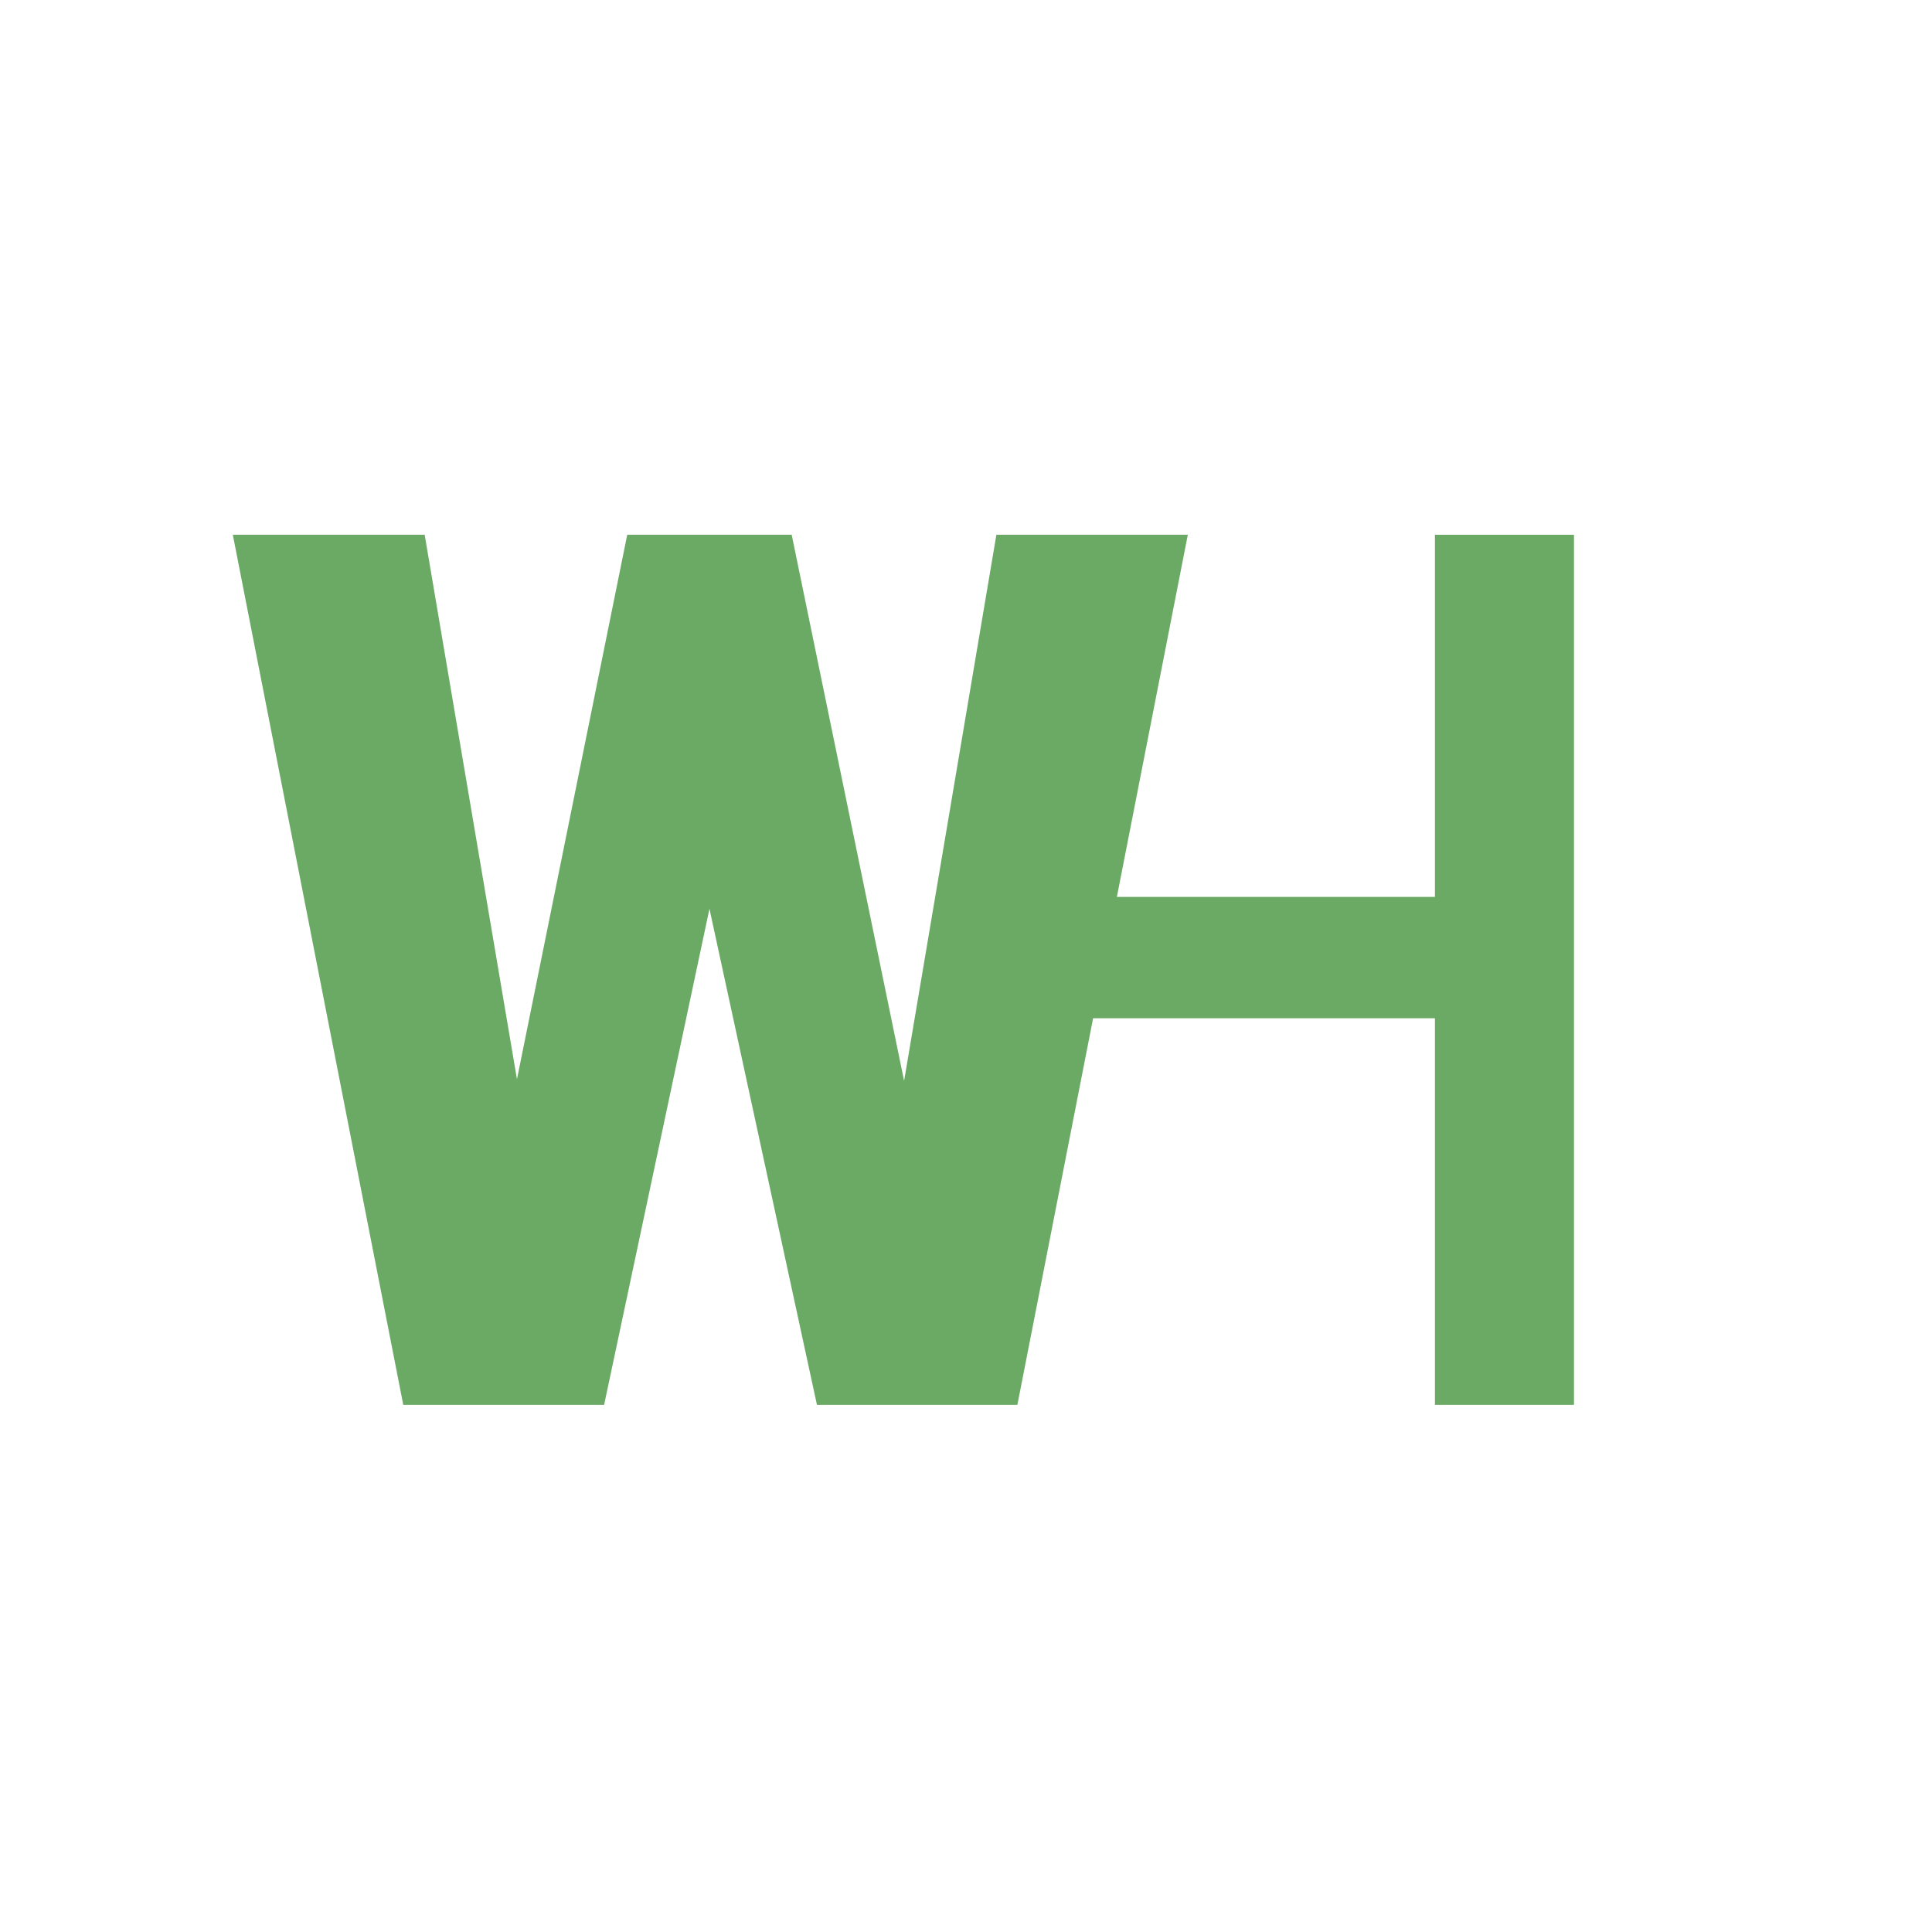
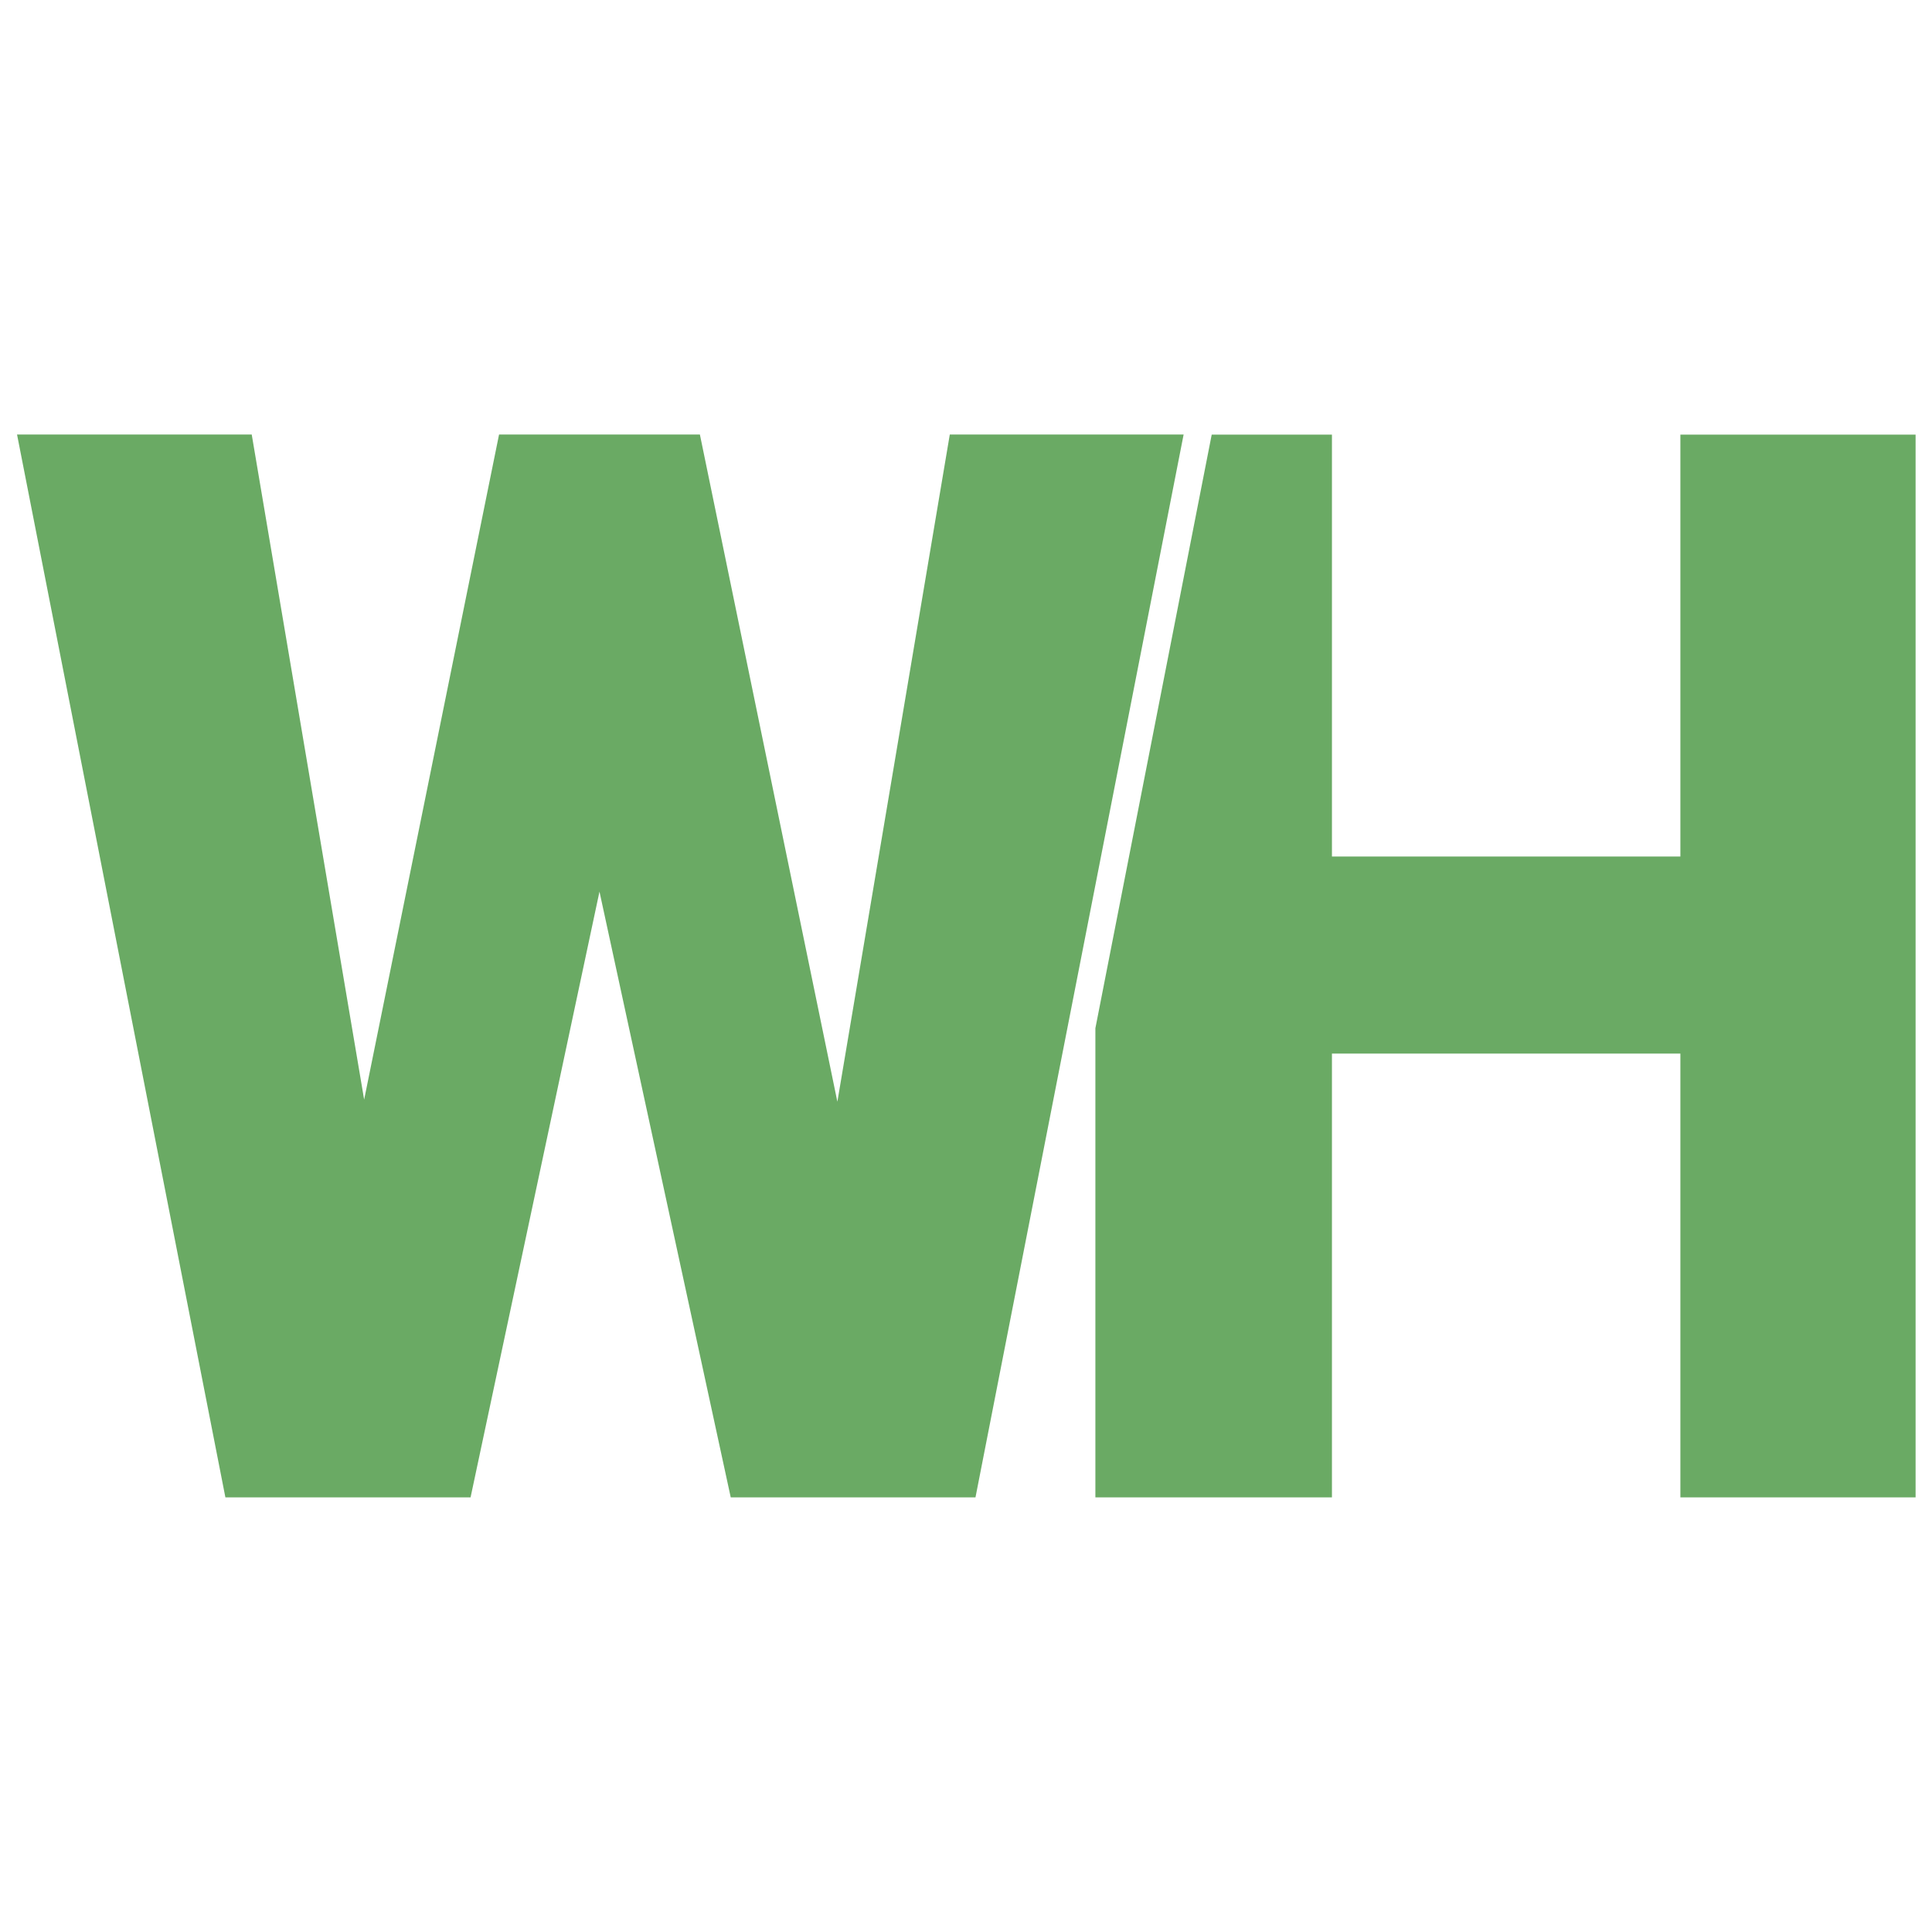
<svg xmlns="http://www.w3.org/2000/svg" width="512" height="512" viewBox="0 0 135.467 135.467" version="1.1" id="svg8">
  <defs id="defs2" />
  <g id="layer1" transform="translate(0,-161.5333)">
-     <g aria-label="H" transform="matrix(0.9609058,0,0,1.040685,-6.331101,0)" style="font-style:normal;font-variant:normal;font-weight:500;font-stretch:normal;font-size:82.455px;line-height:1.25;font-family:Roboto;-inkscape-font-specification:'Roboto Medium';letter-spacing:0px;word-spacing:0px;fill:#6aaa64;fill-opacity:1;stroke:none;stroke-width:2.061" id="text3723">
-       <path d="M 121.442,249.871 H 111.296 V 223.822 H 85.086 c -2.241,-2.723 0,-8.173 0,-8.173 H 111.296 v -24.398 h 10.146 z" style="font-style:normal;font-variant:normal;font-weight:500;font-stretch:normal;font-family:Roboto;-inkscape-font-specification:'Roboto Medium';fill:#6aaa64;fill-opacity:1;stroke-width:2.061" id="path4567" />
+     <g id="g872" transform="translate(0.7709636,6.414395)">
+       <path transform="matrix(0.2645833,0,0,0.2645833,0,161.5333)" id="text843" d="M 318.203,90.936 C 307.93,143.376 297.651,195.816 287.375,248.256 v 124.322 h 62.691 V 254.969 h 92.34 v 117.609 h 62.334 V 90.936 H 442.406 V 202.74 H 350.066 V 90.936 Z" style="font-style:normal;font-variant:normal;font-weight:900;font-stretch:normal;font-size:100.719px;line-height:1.25;font-family:Roboto;-inkscape-font-specification:'Roboto Heavy';letter-spacing:0px;word-spacing:0px;fill:#6aaa64;fill-opacity:1;stroke:none;stroke-width:9.517" />
+       <text transform="scale(0.9609058,1.040685)" id="text3719" y="249.942" x="-0.638" style="font-style:normal;font-variant:normal;font-weight:900;font-stretch:normal;font-size:100.719px;line-height:1.25;font-family:Roboto;-inkscape-font-specification:'Roboto Heavy';letter-spacing:0px;word-spacing:0px;fill:#6aaa64;fill-opacity:1;stroke:none;stroke-width:2.518" xml:space="preserve">
+         <tspan style="font-style:normal;font-variant:normal;font-weight:900;font-stretch:normal;font-family:Roboto;-inkscape-font-specification:'Roboto Heavy';fill:#6aaa64;fill-opacity:1;stroke-width:2.518" y="249.942" x="-0.638" id="tspan3717">W</tspan>
+       </text>
    </g>
-     <text xml:space="preserve" style="font-style:normal;font-variant:normal;font-weight:900;font-stretch:normal;font-size:82.455px;line-height:1.25;font-family:Roboto;-inkscape-font-specification:'Roboto Heavy';letter-spacing:0px;word-spacing:0px;fill:#6aaa64;fill-opacity:1;stroke:none;stroke-width:2.061" x="16.096" y="249.871" id="text3719" transform="scale(0.9609058,1.040685)">
-       <tspan id="tspan3717" x="16.096" y="249.871" style="font-style:normal;font-variant:normal;font-weight:900;font-stretch:normal;font-family:Roboto;-inkscape-font-specification:'Roboto Heavy';fill:#6aaa64;fill-opacity:1;stroke-width:2.061">W</tspan>
-     </text>
  </g>
</svg>
